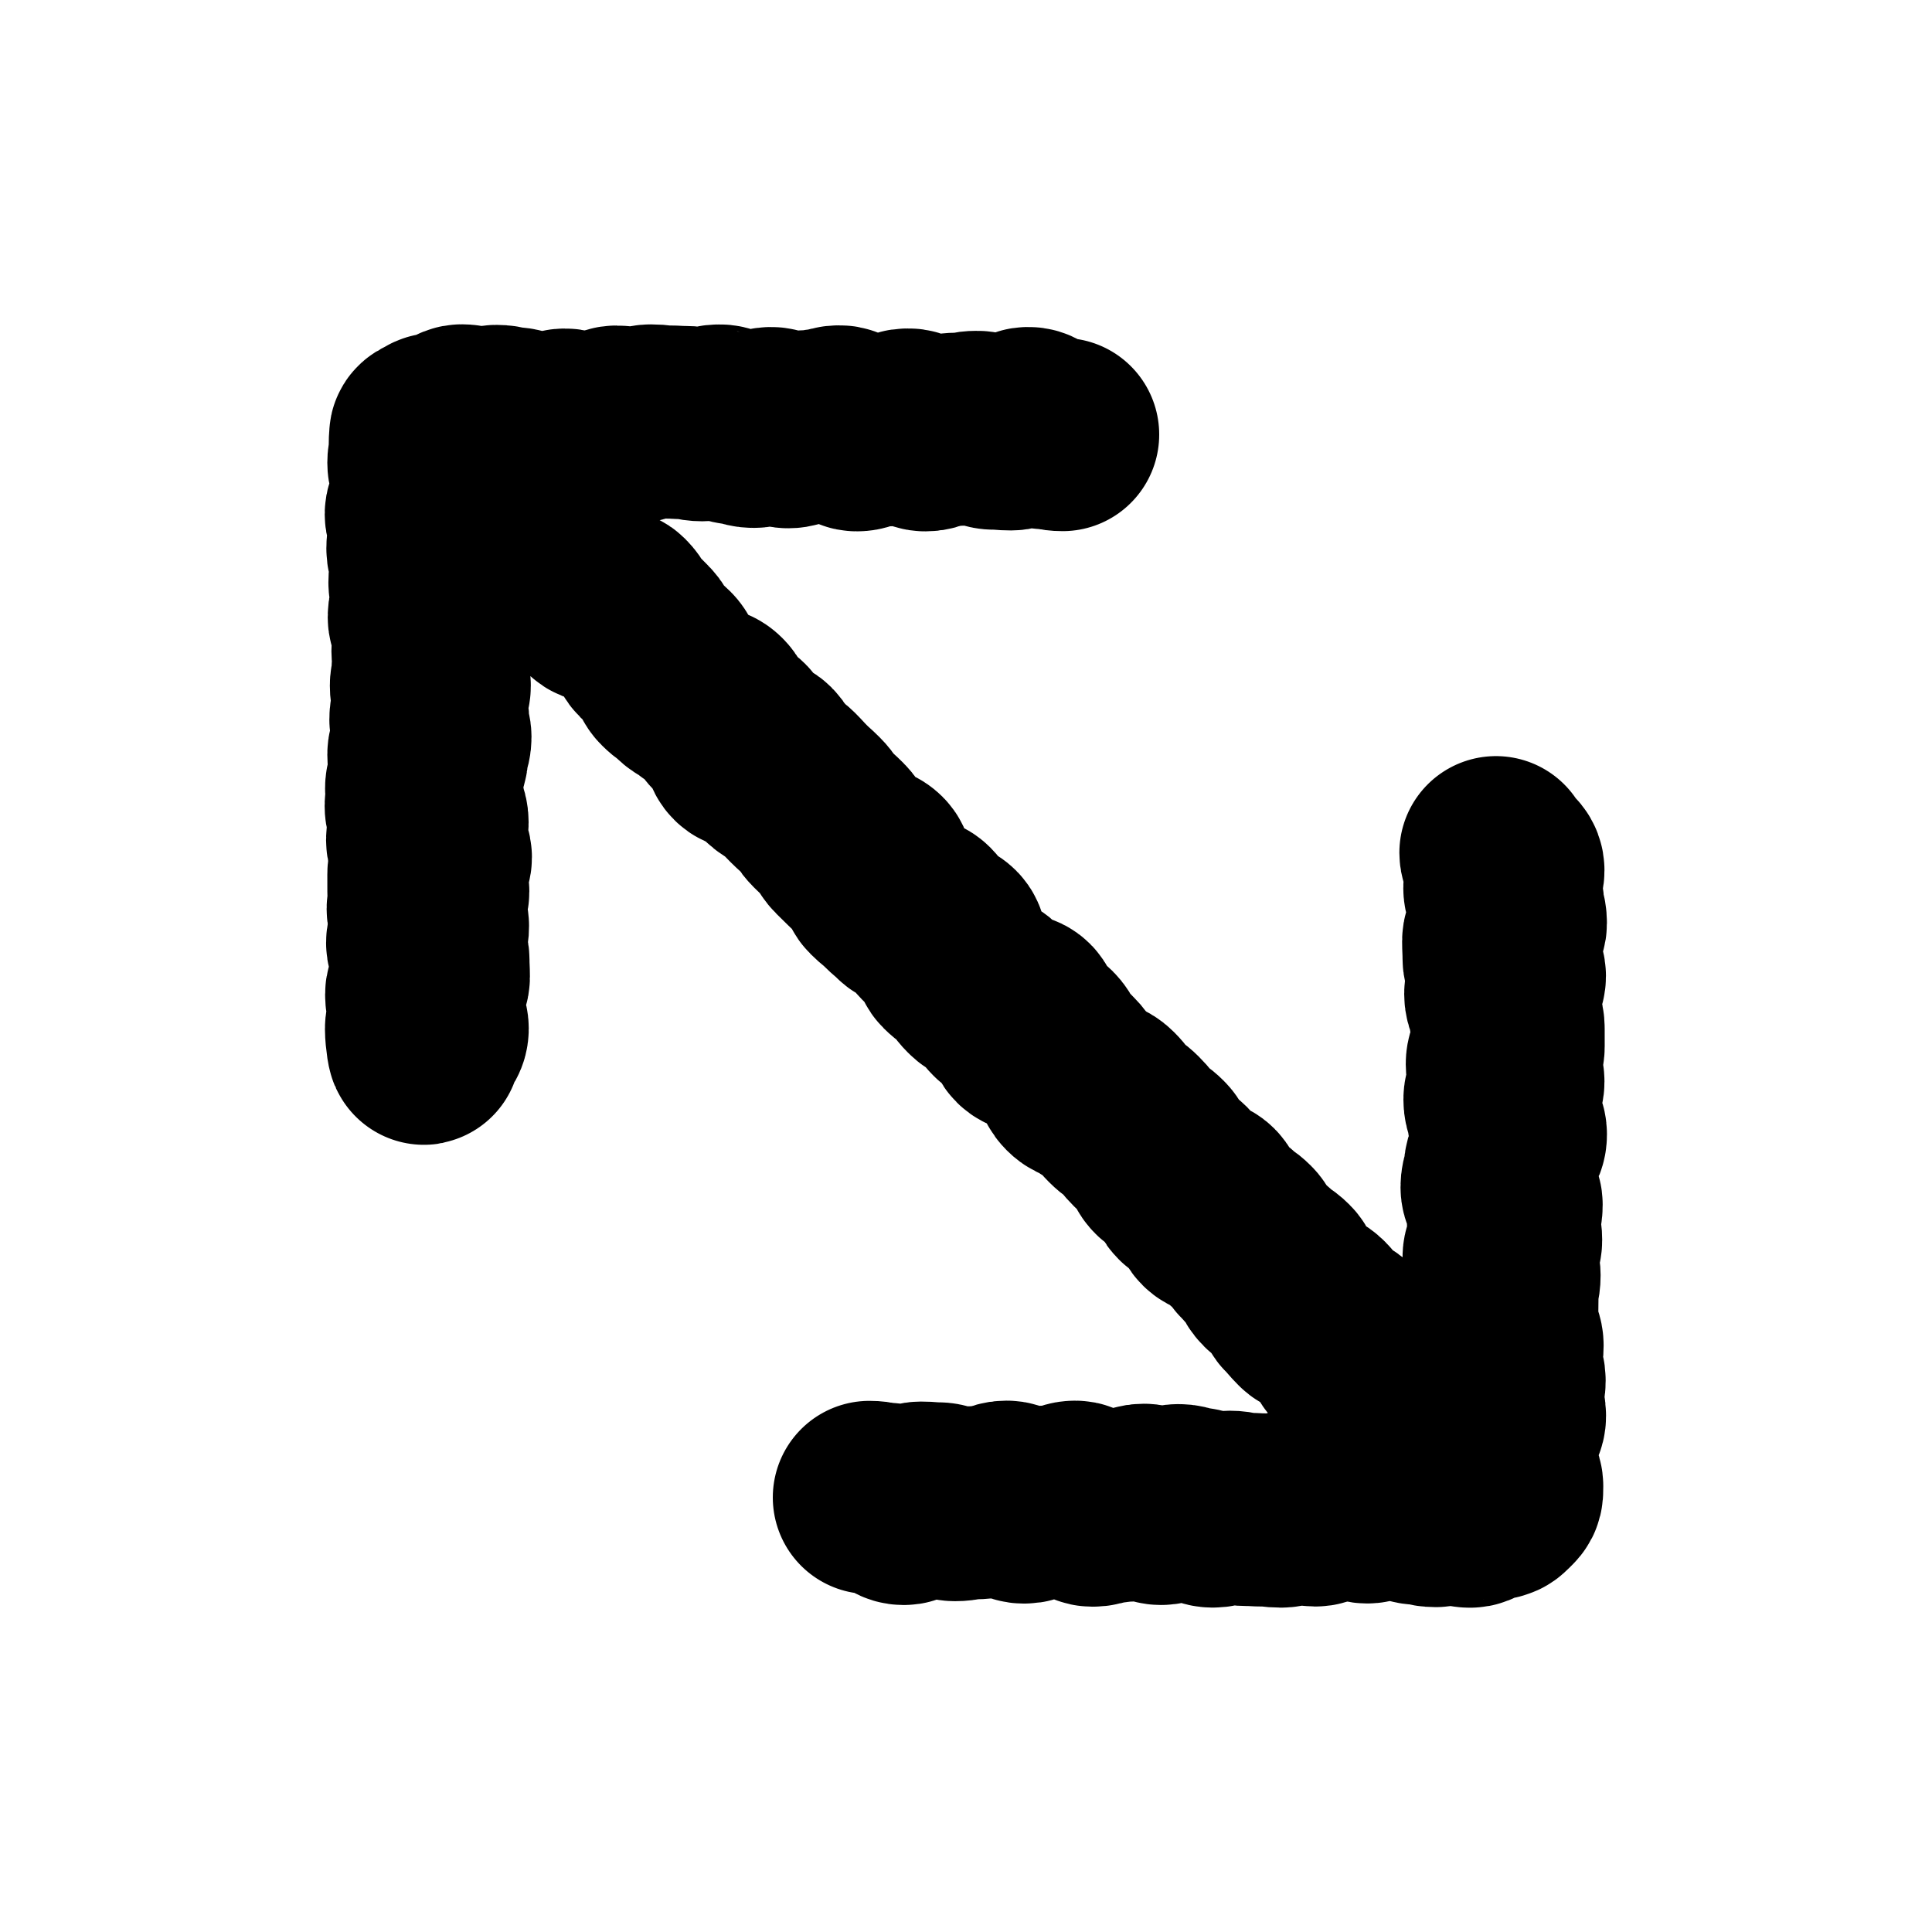
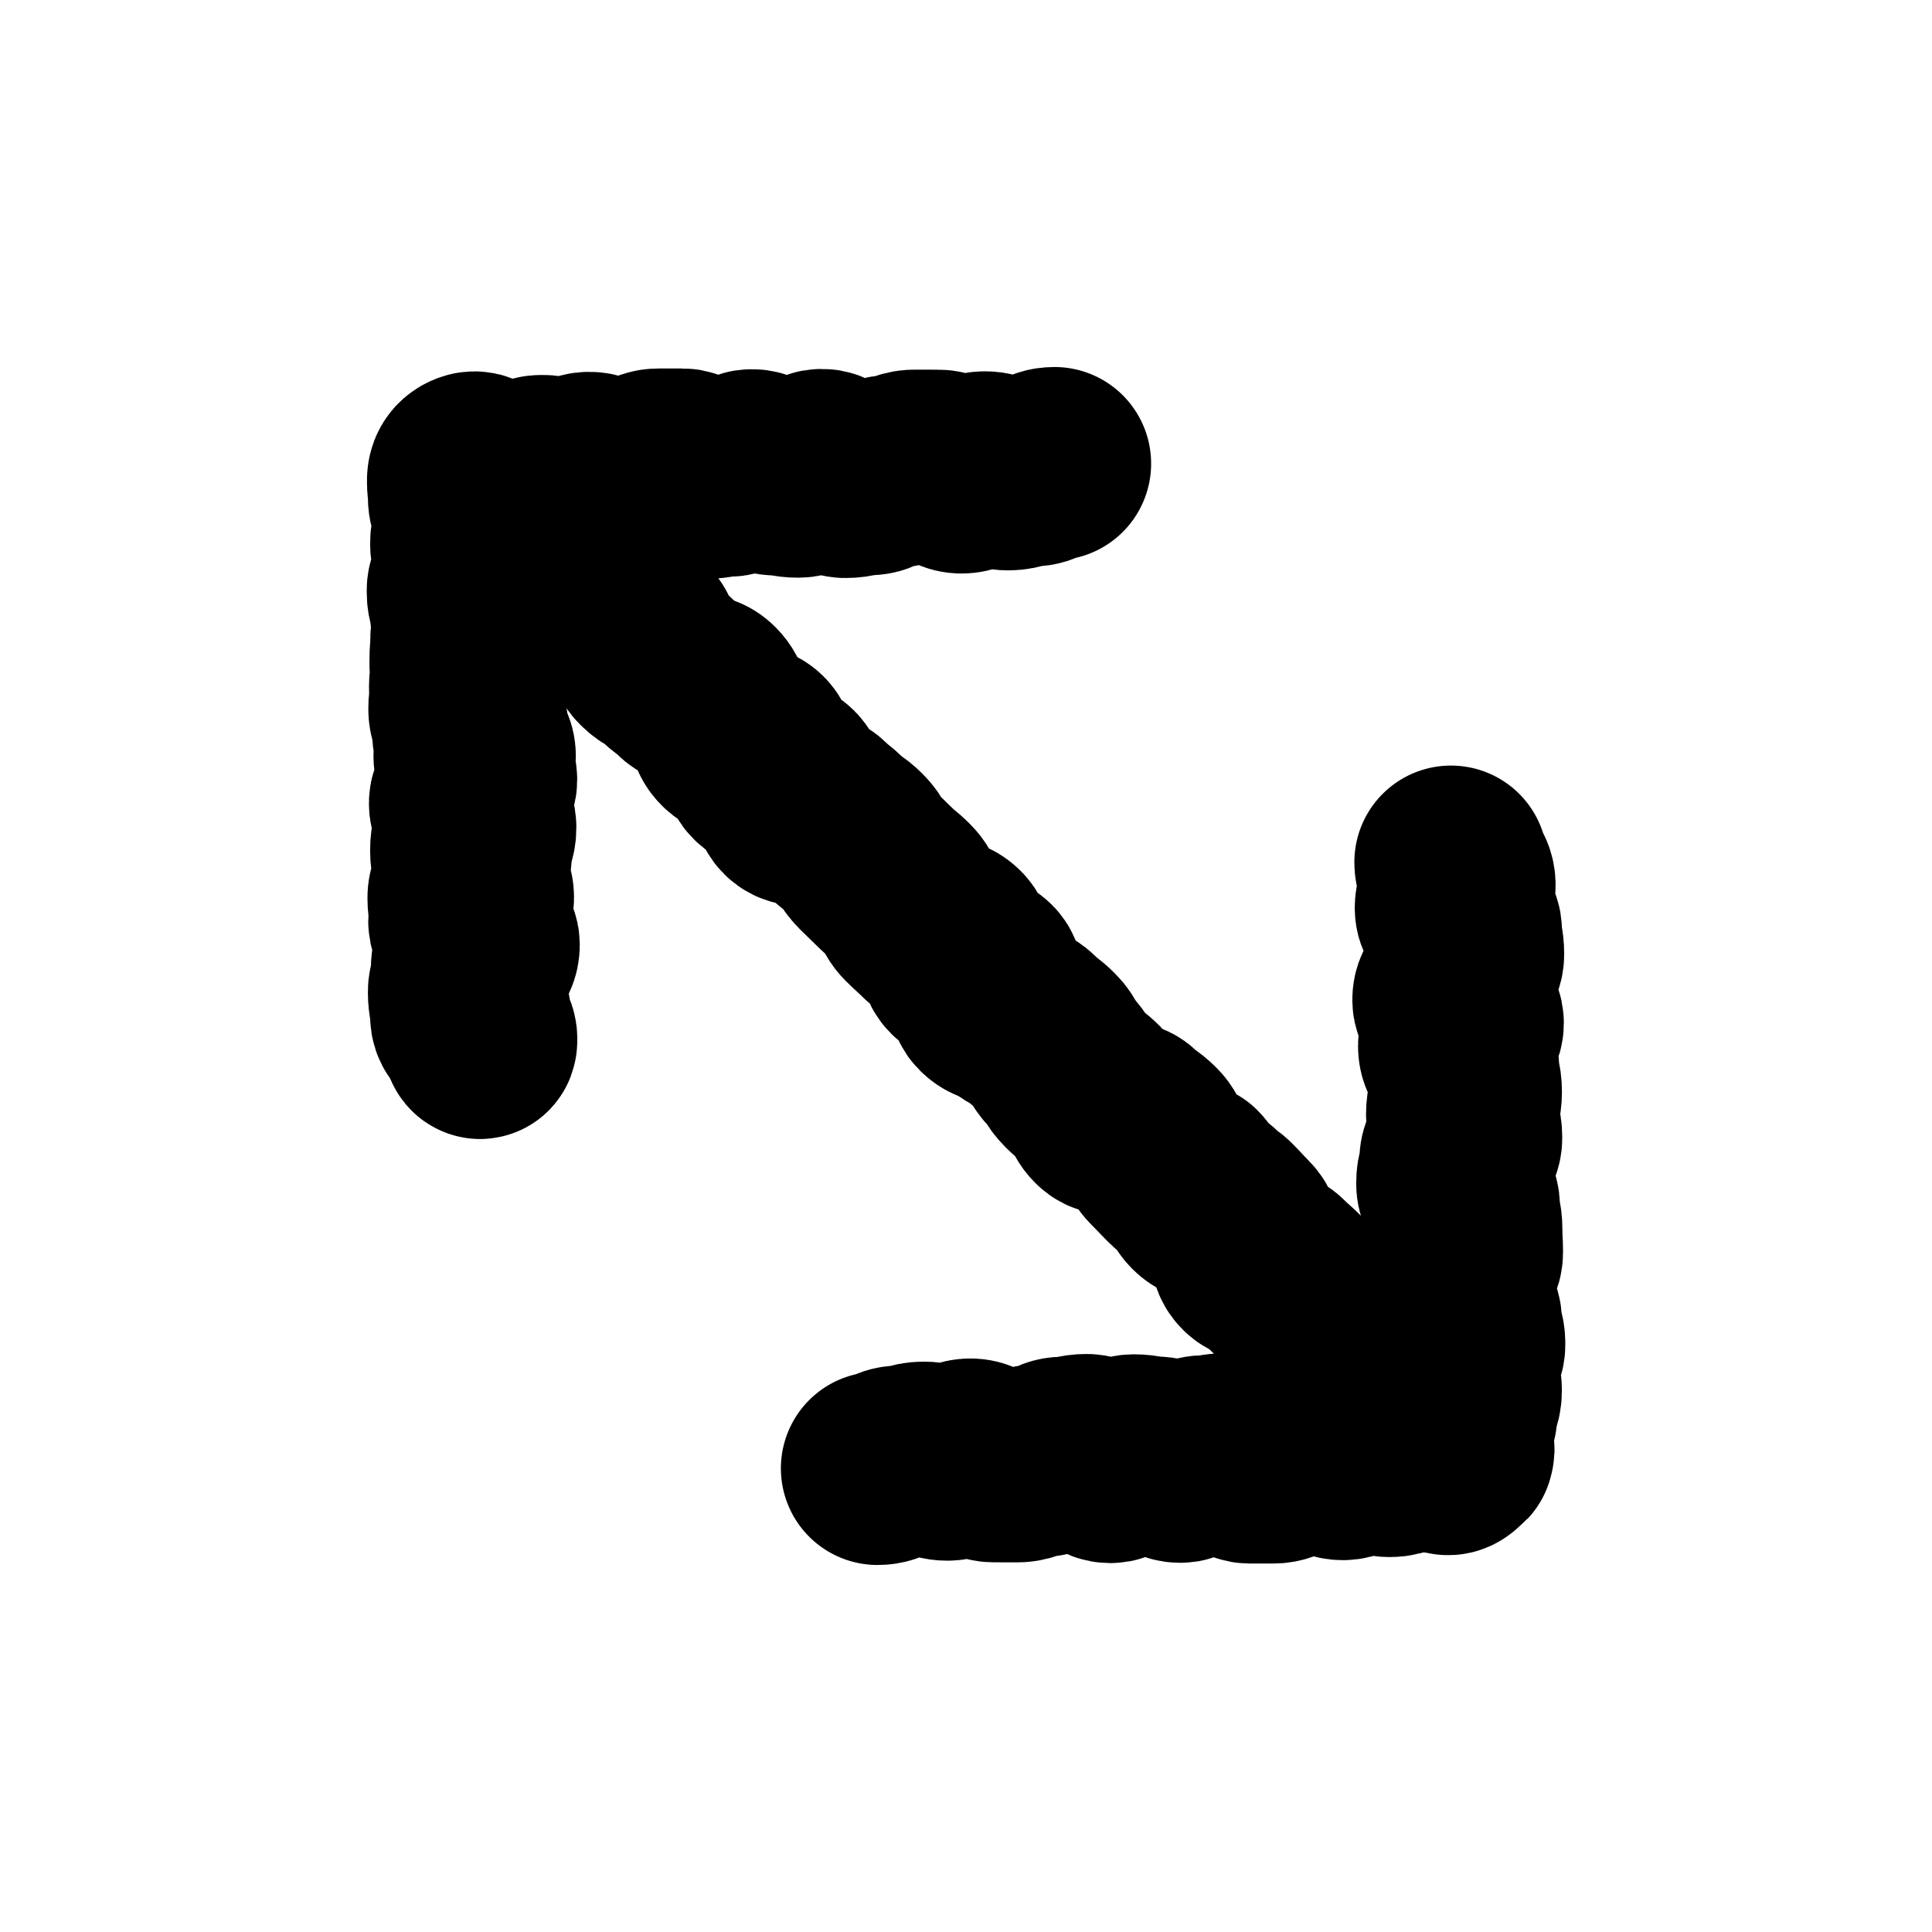
<svg xmlns="http://www.w3.org/2000/svg" id="MD_Icons" data-name="MD Icons" width="400" height="400" viewBox="0 0 400 400">
-   <path d="M180,310.032c1.774,0,1.774.385,3.549.385s1.775,1.883,3.55,1.883,1.776-2.122,3.553-2.122,1.776.157,3.552.157,1.775,1.173,3.55,1.173,1.775-.369,3.55-.369,1.776-.18,3.551-.18,1.777-.972,3.554-.972,1.776,2.017,3.551,2.017,1.775-.96,3.551-.96,1.776.085,3.552.085,1.777-1.138,3.553-1.138,1.776,2.656,3.551,2.656,1.776-.741,3.552-.741,1.777-.277,3.554-.277,1.776-1.002,3.552-1.002,1.777,1.67,3.554,1.67,1.776-1.592,3.553-1.592,1.777.682,3.554.682,1.777,1.444,3.553,1.444,1.777-.759,3.554-.759,1.775.441,3.55.441,1.777.105,3.554.105,1.775.223,3.55.223,1.777-1.174,3.554-1.174,1.776.94,3.552.94,1.778-2.043,3.555-2.043,1.777-.67,3.553-.67,1.777,2.089,3.555,2.089,1.778-1.291,3.556-1.291,1.778.369,3.556.369,1.776,1.185,3.552,1.185,1.778.494,3.556.494,1.778-.945,3.557-.945,1.779,1.064,3.558,1.064,1.782-2.547,3.563-2.547,1.501,1.528,2.746.254c1.272-1.301,1.286-1.022,1.282-2.842s-1.759-1.817-1.763-3.637.107-1.822.104-3.643.623-1.822.62-3.643,1.616-1.823,1.612-3.643-.685-1.819-.689-3.639.612-1.822.609-3.643-.871-1.821-.875-3.643.457-1.822.454-3.643-1.171-1.818-1.175-3.639.085-1.821.082-3.643.044-1.822.041-3.644.43-1.822.427-3.643-1.009-1.819-1.013-3.641,1.34-1.825,1.337-3.647-.425-1.82-.429-3.642.536-1.823.533-3.645-1.85-1.818-1.853-3.64.671-1.823.668-3.645.867-1.824.863-3.645,1.212-1.825,1.208-3.647-1.382-1.819-1.386-3.641-.754-1.821-.757-3.642,1.63-1.823,1.627-3.643-1.137-1.82-1.141-3.642,1.192-1.823,1.189-3.644,0-1.823-.004-3.645-.583-1.821-.586-3.642-.92-1.821-.923-3.643,1.777-1.827,1.774-3.65-2.113-1.819-2.116-3.643-.083-1.823-.087-3.647,2.407-1.827,2.404-3.65-.545-1.822-.548-3.645-1.61-1.82-1.614-3.644,1.655-1.83,1.652-3.656-2.46-1.822-2.463-3.648M220,89.968c-1.774,0-1.774-.385-3.549-.385s-1.775-1.883-3.55-1.883-1.776,2.122-3.552,2.122-1.776-.157-3.552-.157-1.775-1.173-3.55-1.173-1.775.369-3.55.369-1.776.18-3.551.18-1.777.972-3.554.972-1.776-2.017-3.551-2.017-1.775.96-3.551.96-1.776-.085-3.552-.085-1.777,1.138-3.553,1.138-1.776-2.656-3.551-2.656-1.776.741-3.552.741-1.777.277-3.554.277-1.776,1.002-3.552,1.002-1.777-1.67-3.554-1.67-1.776,1.592-3.553,1.592-1.777-.682-3.554-.682-1.777-1.444-3.553-1.444-1.777.759-3.554.759-1.775-.441-3.55-.441-1.777-.105-3.554-.105-1.775-.223-3.55-.223-1.777,1.174-3.554,1.174-1.776-.94-3.552-.94-1.778,2.043-3.555,2.043-1.777.67-3.553.67-1.777-2.089-3.555-2.089-1.778,1.291-3.556,1.291-1.778-.369-3.556-.369-1.776-1.185-3.552-1.185-1.778-.494-3.556-.494-1.778.945-3.557.945-1.779-1.064-3.558-1.064-1.782,2.547-3.563,2.547-1.495-1.502-2.757-.244-1.275.967-1.272,2.742,1.759,1.772,1.763,3.548-.107,1.776-.103,3.551-.623,1.776-.619,3.551-1.616,1.778-1.612,3.552.685,1.774.689,3.549-.612,1.778-.609,3.554.871,1.774.875,3.549-.457,1.776-.453,3.551,1.171,1.773,1.175,3.549-.085,1.776-.081,3.553-.044,1.775-.04,3.551-.43,1.777-.427,3.552,1.009,1.774,1.013,3.551-1.34,1.778-1.337,3.554.425,1.776.429,3.552-.536,1.777-.533,3.553,1.85,1.773,1.853,3.549-.671,1.778-.668,3.554-.867,1.779-.863,3.555-1.212,1.777-1.208,3.551,1.382,1.774,1.386,3.55.754,1.773.757,3.547-1.63,1.78-1.627,3.556,1.137,1.773,1.141,3.549-1.192,1.78-1.189,3.557,0,1.776.004,3.552.583,1.776.587,3.553.92,1.776.924,3.554-1.777,1.781-1.774,3.559,2.113,1.772,2.116,3.547.083,1.778.087,3.555-2.407,1.783-2.404,3.561.545,1.777.549,3.556,1.61,1.778,1.614,3.559-1.655,1.785-1.651,3.566-.543-1.774-.547-3.548,1.4-1.779,1.396-3.555.125-1.776.122-3.551-.537-1.774-.541-3.548-.169-1.774-.172-3.549.999-1.777.995-3.552.46-1.778.457-3.554-1.903-1.771-1.907-3.547,1.969-1.779,1.966-3.554-1.438-1.773-1.441-3.549,1.985-1.78,1.981-3.557-2.622-1.77-2.625-3.546.722-1.777.718-3.553-1.009-1.774-1.012-3.551.733-1.777.729-3.553.237-1.777.233-3.554-.402-1.775-.406-3.551,1.784-1.78,1.781-3.556.014-1.776.011-3.553-.977-1.775-.981-3.552,1.325-1.777,1.321-3.552-1.247-1.774-1.25-3.55.746-1.776.742-3.55.469-1.777.466-3.554-2.003-1.772-2.007-3.547.825-1.779.822-3.556.144-1.776.14-3.553-.32-1.776-.324-3.553-.218-1.777-.222-3.555,1.306-1.78,1.303-3.558-2.338-1.771-2.342-3.547,2.51-1.783,2.507-3.561-.94-1.776-.944-3.554-1.019-1.776-1.023-3.555,1.045-1.783,1.042-3.565-1.561-1.96.092-2.625c1.668-.671,1.69-.461,2.961.81s.972,1.571,2.243,2.842.295,2.247,1.566,3.518,1.75.792,3.021,2.063.215,2.327,1.486,3.598,2.06.482,3.331,1.753,1.275,1.268,2.546,2.539,1.047,1.497,2.318,2.768,2.546-.002,3.818,1.27-.257,2.8,1.015,4.072,1.884.659,3.155,1.931.9,1.643,2.171,2.914,2.131.412,3.402,1.683.005,2.534,1.275,3.803,3.236-.696,4.507.575.898,1.644,2.169,2.915,1.26,1.283,2.532,2.555.614,1.929,1.886,3.201,1.54,1.001,2.811,2.272.327,2.213,1.598,3.483,1.475,1.065,2.745,2.334,1.706.833,2.976,2.102,2.134.404,3.404,1.673.524,2.014,1.793,3.284,1.71.829,2.979,2.099-.159,2.698,1.111,3.968,2.975-.435,4.245.835.585,1.956,1.856,3.226,1.766.777,3.037,2.048,1.216,1.328,2.488,2.601,1.345,1.2,2.617,2.472,1.005,1.538,2.276,2.809,1.335,1.207,2.606,2.477.803,1.738,2.073,3.008,1.291,1.249,2.562,2.519,2.27.27,3.541,1.54-.382,2.923.888,4.194,1.405,1.137,2.676,2.409,1.375,1.169,2.647,2.44,2.383.163,3.656,1.435.538,2.006,1.81,3.278,2.287.256,3.558,1.528-.475,3.017.797,4.288,1.491,1.051,2.762,2.322,1.04,1.502,2.311,2.773,1.748.796,3.019,2.067,1.05,1.495,2.322,2.768,2.848-.303,4.121.97-.655,3.199.616,4.471,2.709-.166,3.981,1.106.79,1.753,2.062,3.025,1.23,1.314,2.502,2.586.571,1.975,1.844,3.248,1.985.56,3.258,1.833,1.833.711,3.105,1.984,1.087,1.457,2.359,2.729,1.483,1.062,2.756,2.334,1.142,1.405,2.416,2.678,1.483,1.063,2.755,2.335.441,2.104,1.713,3.376,1.799.747,3.071,2.02.508,2.039,1.781,3.312,2.635-.09,3.908,1.183-.3,2.846.972,4.119,2.545.002,3.819,1.275,1.516,1.03,2.789,2.302.393,2.147,1.664,3.417,1.176,1.365,2.447,2.636.762,1.784,2.035,3.057,2.274.271,3.547,1.544-.095,2.638,1.177,3.909,1.178,1.367,2.45,2.64,2.55-.002,3.824,1.272.929,1.616,2.201,2.888.415,2.133,1.689,3.407,1.931.616,3.204,1.889,2.219.33,3.494,1.604.223,2.325,1.496,3.598,1.53,1.019,2.804,2.293.729,1.821,2.004,3.096,2.596-.052,3.868,1.22.215,2.333,1.489,3.607.654,1.897,1.929,3.172,2.63-.079,3.906,1.196.919,1.632,2.195,2.908,2.281.275,3.558,1.553-.683,3.593.789,4.642c1.455,1.037.432-3.275-.829-4.541s-2.573.04-3.835-1.227-.71-1.815-1.971-3.081-2.378-.148-3.637-1.412-.083-2.436-1.343-3.7-2.109-.422-3.371-1.688-.013-2.51-1.274-3.776-2.076-.452-3.336-1.716-.217-2.306-1.478-3.572-2.077-.455-3.34-1.722-2.166-.364-3.427-1.63-1.212-1.318-2.474-2.585.571-3.092-.691-4.359-2.862.325-4.125-.942.024-2.548-1.238-3.815-1.638-.894-2.901-2.161-1.814-.719-3.078-1.987-.2-2.322-1.46-3.588-1.556-.975-2.818-2.242-1.459-1.074-2.722-2.343-.993-1.539-2.257-2.807-1.896-.639-3.16-1.908-.755-1.781-2.021-3.052-1.69-.849-2.957-2.12" style="fill: none; stroke: #000; stroke-linecap: round; stroke-linejoin: round; stroke-width: 40px;" />
+   <path d="M181.672,304.014c2.408,0,2.408-1.302,4.815-1.302s2.408-.799,4.817-.799,2.409,1.209,4.818,1.209,2.408-1.864,4.816-1.864,2.409,2.2,4.819,2.2,2.409.013,4.817.013,2.409-1.093,4.818-1.093,2.409-1.482,4.818-1.482,2.41-.567,4.819-.567,2.409,3.287,4.818,3.287,2.41-3.22,4.819-3.22,2.41.466,4.82.466,2.41,2.697,4.819,2.697,2.407-2.956,4.815-2.956,2.41-.443,4.819-.443,2.408,3.555,4.816,3.555,2.409-.006,4.819-.006,2.41-1.392,4.821-1.392,2.41-1.178,4.821-1.178,2.41,1.874,4.821,1.874,2.41-2.215,4.82-2.215,2.41,1.571,4.82,1.571,2.412-1.026,4.824-1.026,2.414.133,4.828.133,2.193,1.341,3.912-.354c1.691-1.668-.73-1.443-.735-3.818s1.958-2.378,1.953-4.752.918-2.376.914-4.751-1.298-2.373-1.303-4.749,2.019-2.378,2.014-4.753-.703-2.374-.707-4.75-2.378-2.37-2.383-4.745.244-2.376.239-4.751,2.381-2.38,2.376-4.755-.129-2.376-.133-4.752-.507-2.374-.512-4.75-2.174-2.372-2.179-4.748.659-2.378.655-4.754,2.009-2.38,2.004-4.756-.62-2.373-.624-4.746.567-2.377.563-4.753-.555-2.373-.559-4.748-1.654-2.373-1.659-4.748,2.615-2.382,2.61-4.758-3.788-2.37-3.793-4.746,1.905-2.38,1.9-4.757,1.97-2.38,1.965-4.756-.453-2.376-.457-4.752-2.9-2.373-2.904-4.752,1.586-2.383,1.582-4.763-1.658-2.377-1.662-4.757M218.328,95.986c-2.408,0-2.408,1.302-4.815,1.302s-2.408.799-4.817.799-2.409-1.209-4.818-1.209-2.408,1.864-4.816,1.864-2.409-2.2-4.819-2.2-2.409-.013-4.817-.013-2.409,1.093-4.818,1.093-2.409,1.482-4.818,1.482-2.41.567-4.819.567-2.409-3.287-4.818-3.287-2.41,3.22-4.819,3.22-2.41-.466-4.82-.466-2.41-2.697-4.819-2.697-2.407,2.956-4.815,2.956-2.41.443-4.819.443-2.408-3.555-4.816-3.555-2.409.006-4.819.006-2.41,1.392-4.821,1.392-2.41,1.178-4.821,1.178-2.41-1.874-4.821-1.874-2.41,2.215-4.82,2.215-2.41-1.571-4.82-1.571-2.412,1.026-4.824,1.026-2.414-.133-4.828-.133-2.203-1.377-3.899.341c-1.714,1.737.718,1.52.723,3.961s-1.957,2.445-1.952,4.886-.918,2.442-.913,4.882,1.298,2.439,1.303,4.88-2.018,2.445-2.013,4.885.703,2.44.708,4.881,2.379,2.436,2.383,4.877-.244,2.442-.239,4.884-2.38,2.446-2.375,4.887.129,2.442.134,4.883.507,2.441.512,4.883,2.174,2.437,2.179,4.879-.659,2.441-.654,4.88-2.008,2.446-2.003,4.887.62,2.439.625,4.879-.567,2.443-.562,4.884.555,2.441.56,4.884,1.655,2.439,1.66,4.882-2.614,2.448-2.609,4.89,3.789,2.434,3.794,4.876-1.905,2.446-1.9,4.888-1.97,2.448-1.965,4.893.453,2.445.458,4.891,2.9,2.44,2.905,4.886-1.322-2.438-1.327-4.878-1.658-2.438-1.663-4.879.25-2.441.245-4.881,1.17-2.444,1.165-4.885-1.367-2.438-1.372-4.879-.498-2.44-.502-4.881,1.868-2.445,1.863-4.886.491-2.443.487-4.884.904-2.443.899-4.884-2.943-2.436-2.948-4.878,3.128-2.448,3.123-4.891-2.172-2.437-2.177-4.879.498-2.44.493-4.88-1.554-2.439-1.559-4.88.505-2.441.5-4.881-.265-2.441-.27-4.882.183-2.443.178-4.885,2.989-2.448,2.984-4.891-3.454-2.436-3.459-4.878,2.686-2.447,2.682-4.889.24-2.443.235-4.885-1.781-2.441-1.786-4.885-1.152-2.444-1.157-4.89-.942-4.761,1.289-5.763c2.179-.979,2.606,2.03,4.295,3.719s.984,2.395,2.674,4.084,1.552,1.828,3.242,3.518,2.26,1.119,3.95,2.808.269,3.108,1.958,4.796,1.767,1.608,3.455,3.296,2.865.509,4.552,2.197,2.493.881,4.18,2.568.947,2.427,2.634,4.114,2.143,1.232,3.831,2.919.311,3.065,1.999,4.753,2.197,1.181,3.887,2.87,1.942,1.439,3.632,3.13,2.956.423,4.646,2.113.813,2.564,2.502,4.253.616,2.761,2.304,4.449,3.517-.141,5.205,1.547-.317,3.694,1.371,5.382,3.317.061,5.006,1.75-.407,3.787,1.284,5.477,3.786-.405,5.476,1.285,1.886,1.493,3.575,3.182,2.031,1.347,3.72,3.036,1.189,2.189,2.878,3.877,1.73,1.649,3.42,3.338,1.865,1.517,3.555,3.207.87,2.511,2.56,4.201,1.775,1.604,3.464,3.294,2.82.559,4.509,2.248-.284,3.665,1.406,5.355,3.39-.007,5.081,1.684-.849,4.229.842,5.919,2.742.638,4.432,2.327,2.37,1.011,4.061,2.701,1.915,1.467,3.606,3.159,1.089,2.291,2.78,3.981,1.261,2.12,2.952,3.811,1.921,1.462,3.612,3.153.84,2.541,2.53,4.232,3.779-.396,5.47,1.295,2.004,1.378,3.694,3.069.779,2.604,2.47,4.295,1.646,1.736,3.337,3.427,2.076,1.301,3.764,2.989,2.053,1.326,3.742,3.016,1.279,2.104,2.97,3.795,1.579,1.8,3.269,3.489.106,3.277,1.797,4.969,3.539-.158,5.23,1.532,1.799,1.585,3.491,3.277,1.439,1.943,3.131,3.634,1.991,1.393,3.683,3.085.176,3.209,1.869,4.902,1.872,1.513,3.565,3.206.844,2.537,2.535,4.228,2.269,1.116,3.962,2.809,2.06,1.326,3.753,3.019,1.8,1.586,3.494,3.28,1.917,1.475,3.613,3.171,5.537,4.731,3.986,2.901c-1.587-1.872-3.709.131-5.442-1.608s.726-4.192-1.008-5.933-2.586-.888-4.319-2.627-.82-2.652-2.554-4.393-3.274-.205-5.007-1.945-2.238-1.24-3.973-2.982-.266-3.203-2-4.943-2.507-.971-4.242-2.713-2.105-1.374-3.84-3.116-1.582-1.895-3.317-3.637-1.763-1.71-3.497-3.45-1.771-1.707-3.506-3.449-.173-3.299-1.908-5.042-1.67-1.808-3.406-3.551-3.001-.488-4.74-2.234-.652-2.828-2.391-4.573" style="fill: none; stroke: #000; stroke-linecap: round; stroke-linejoin: round; stroke-width: 40px;" />
</svg>
